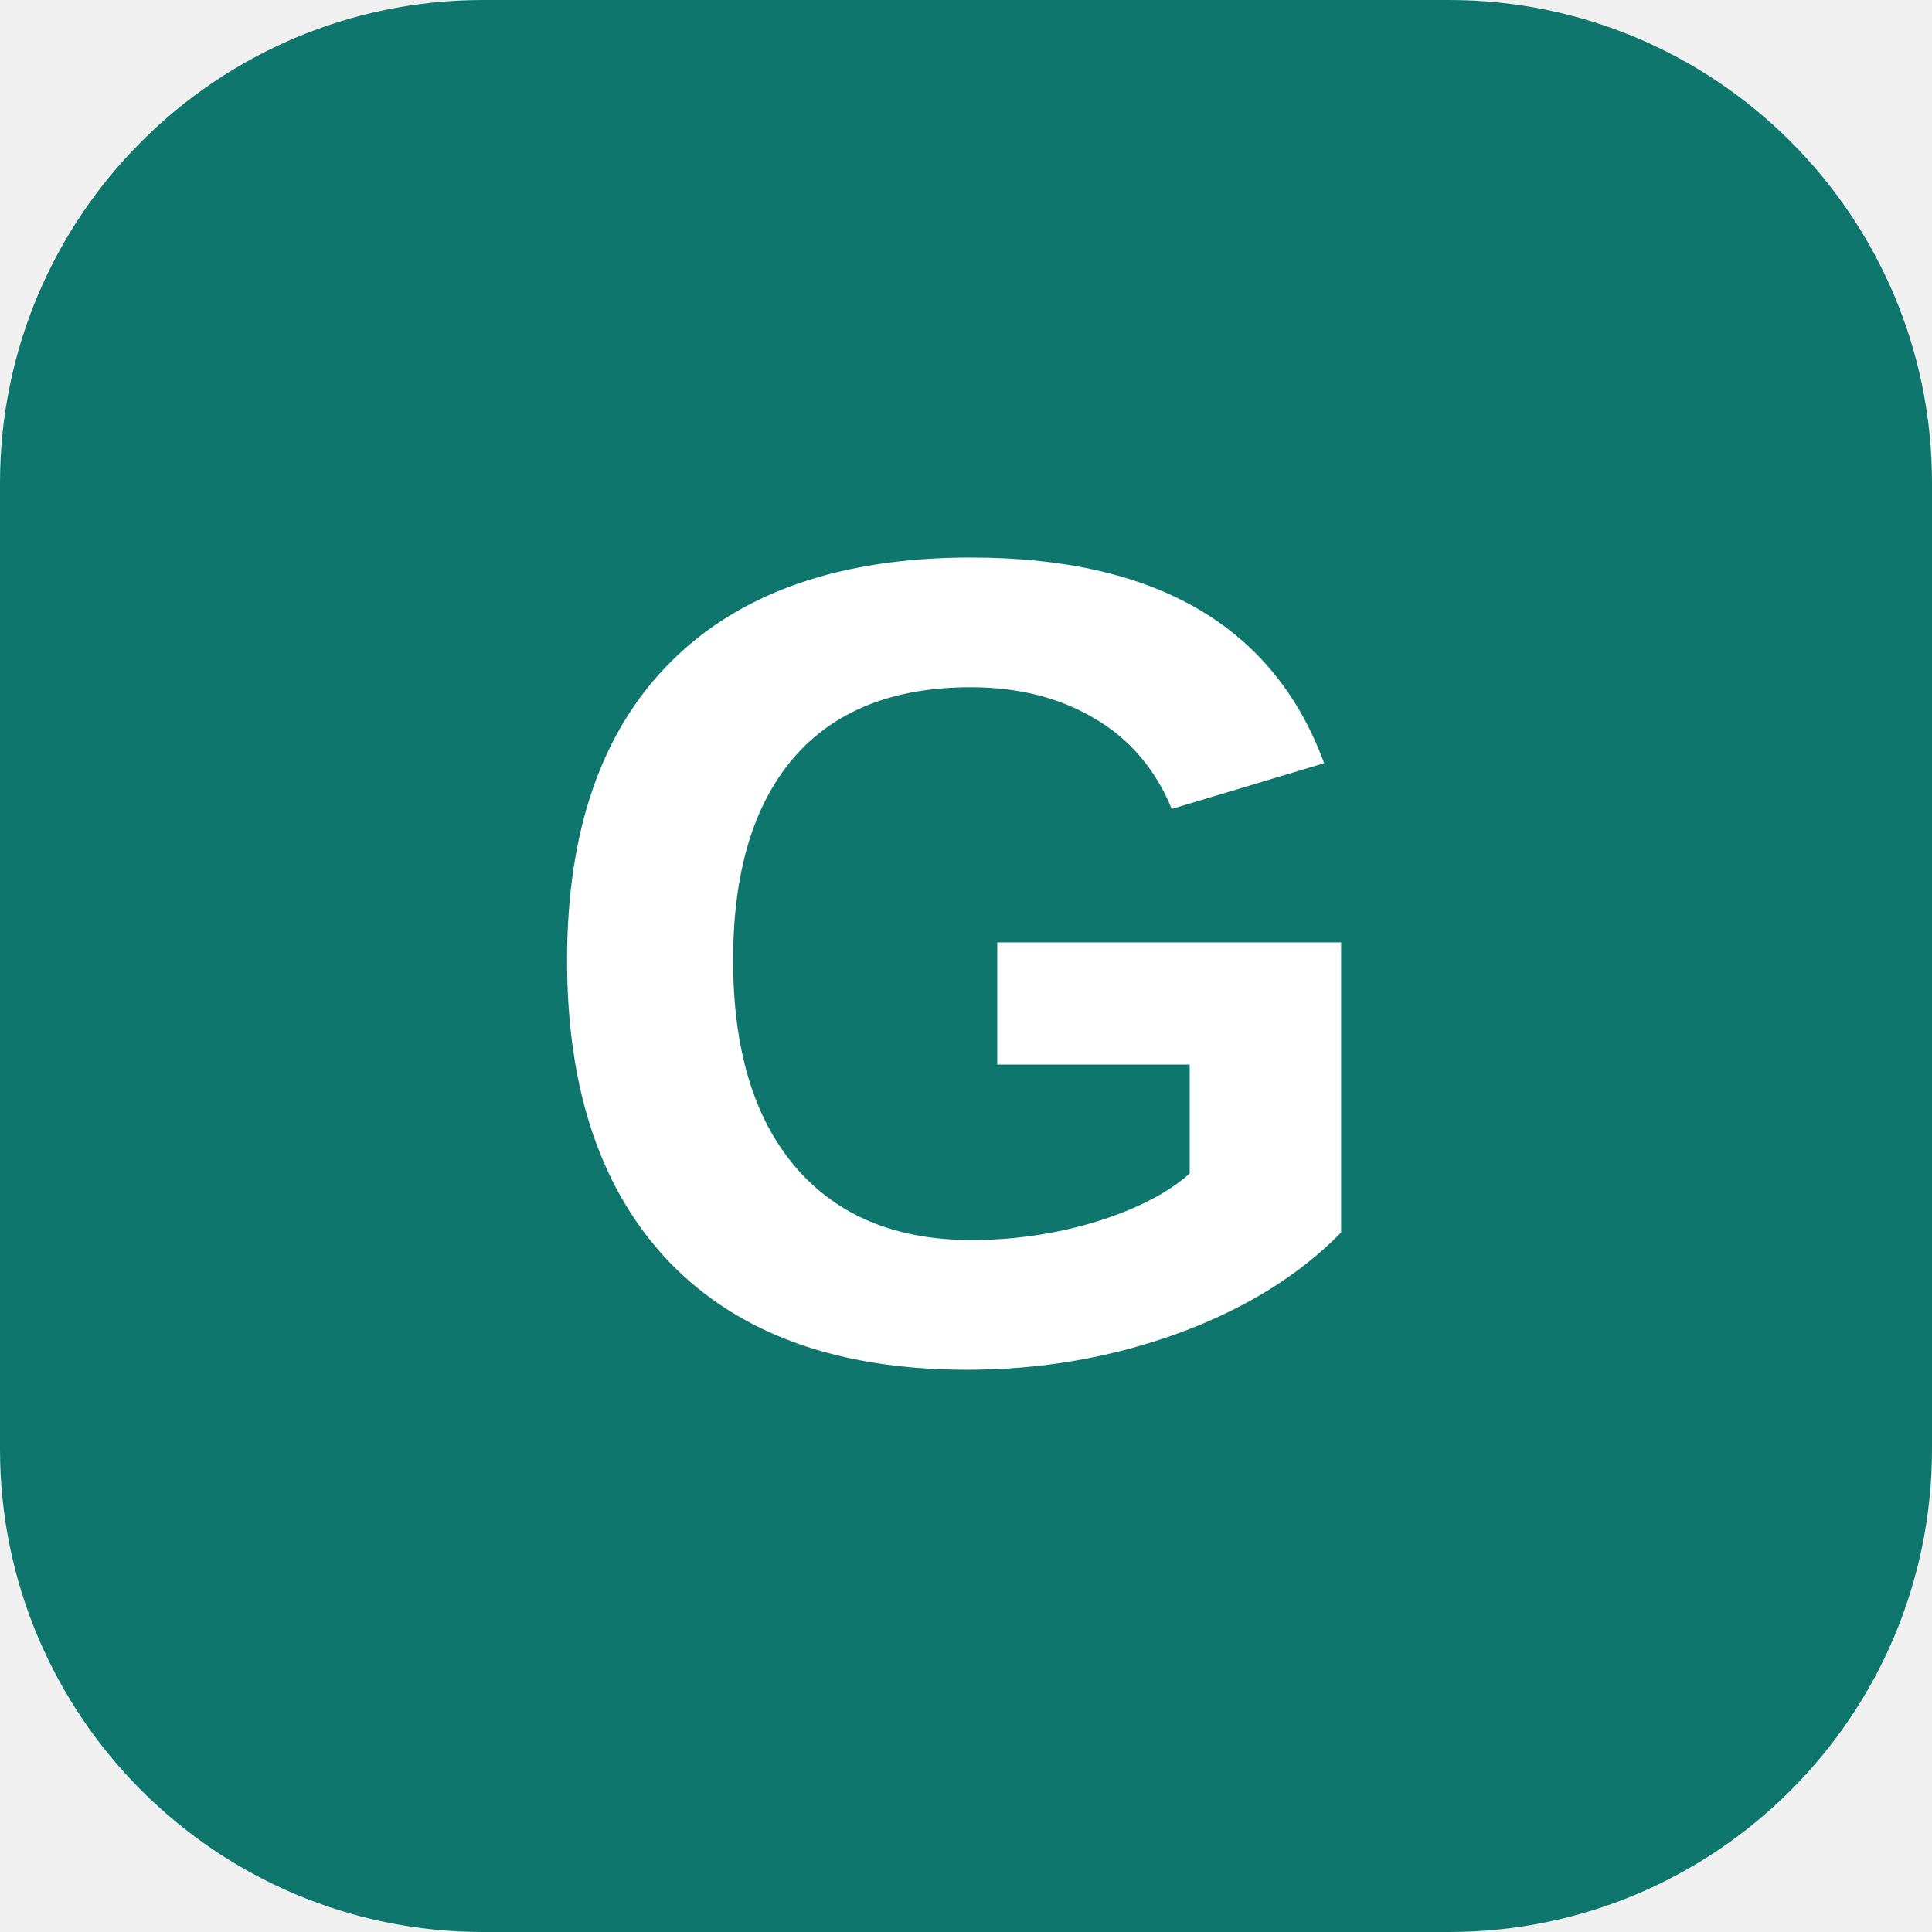
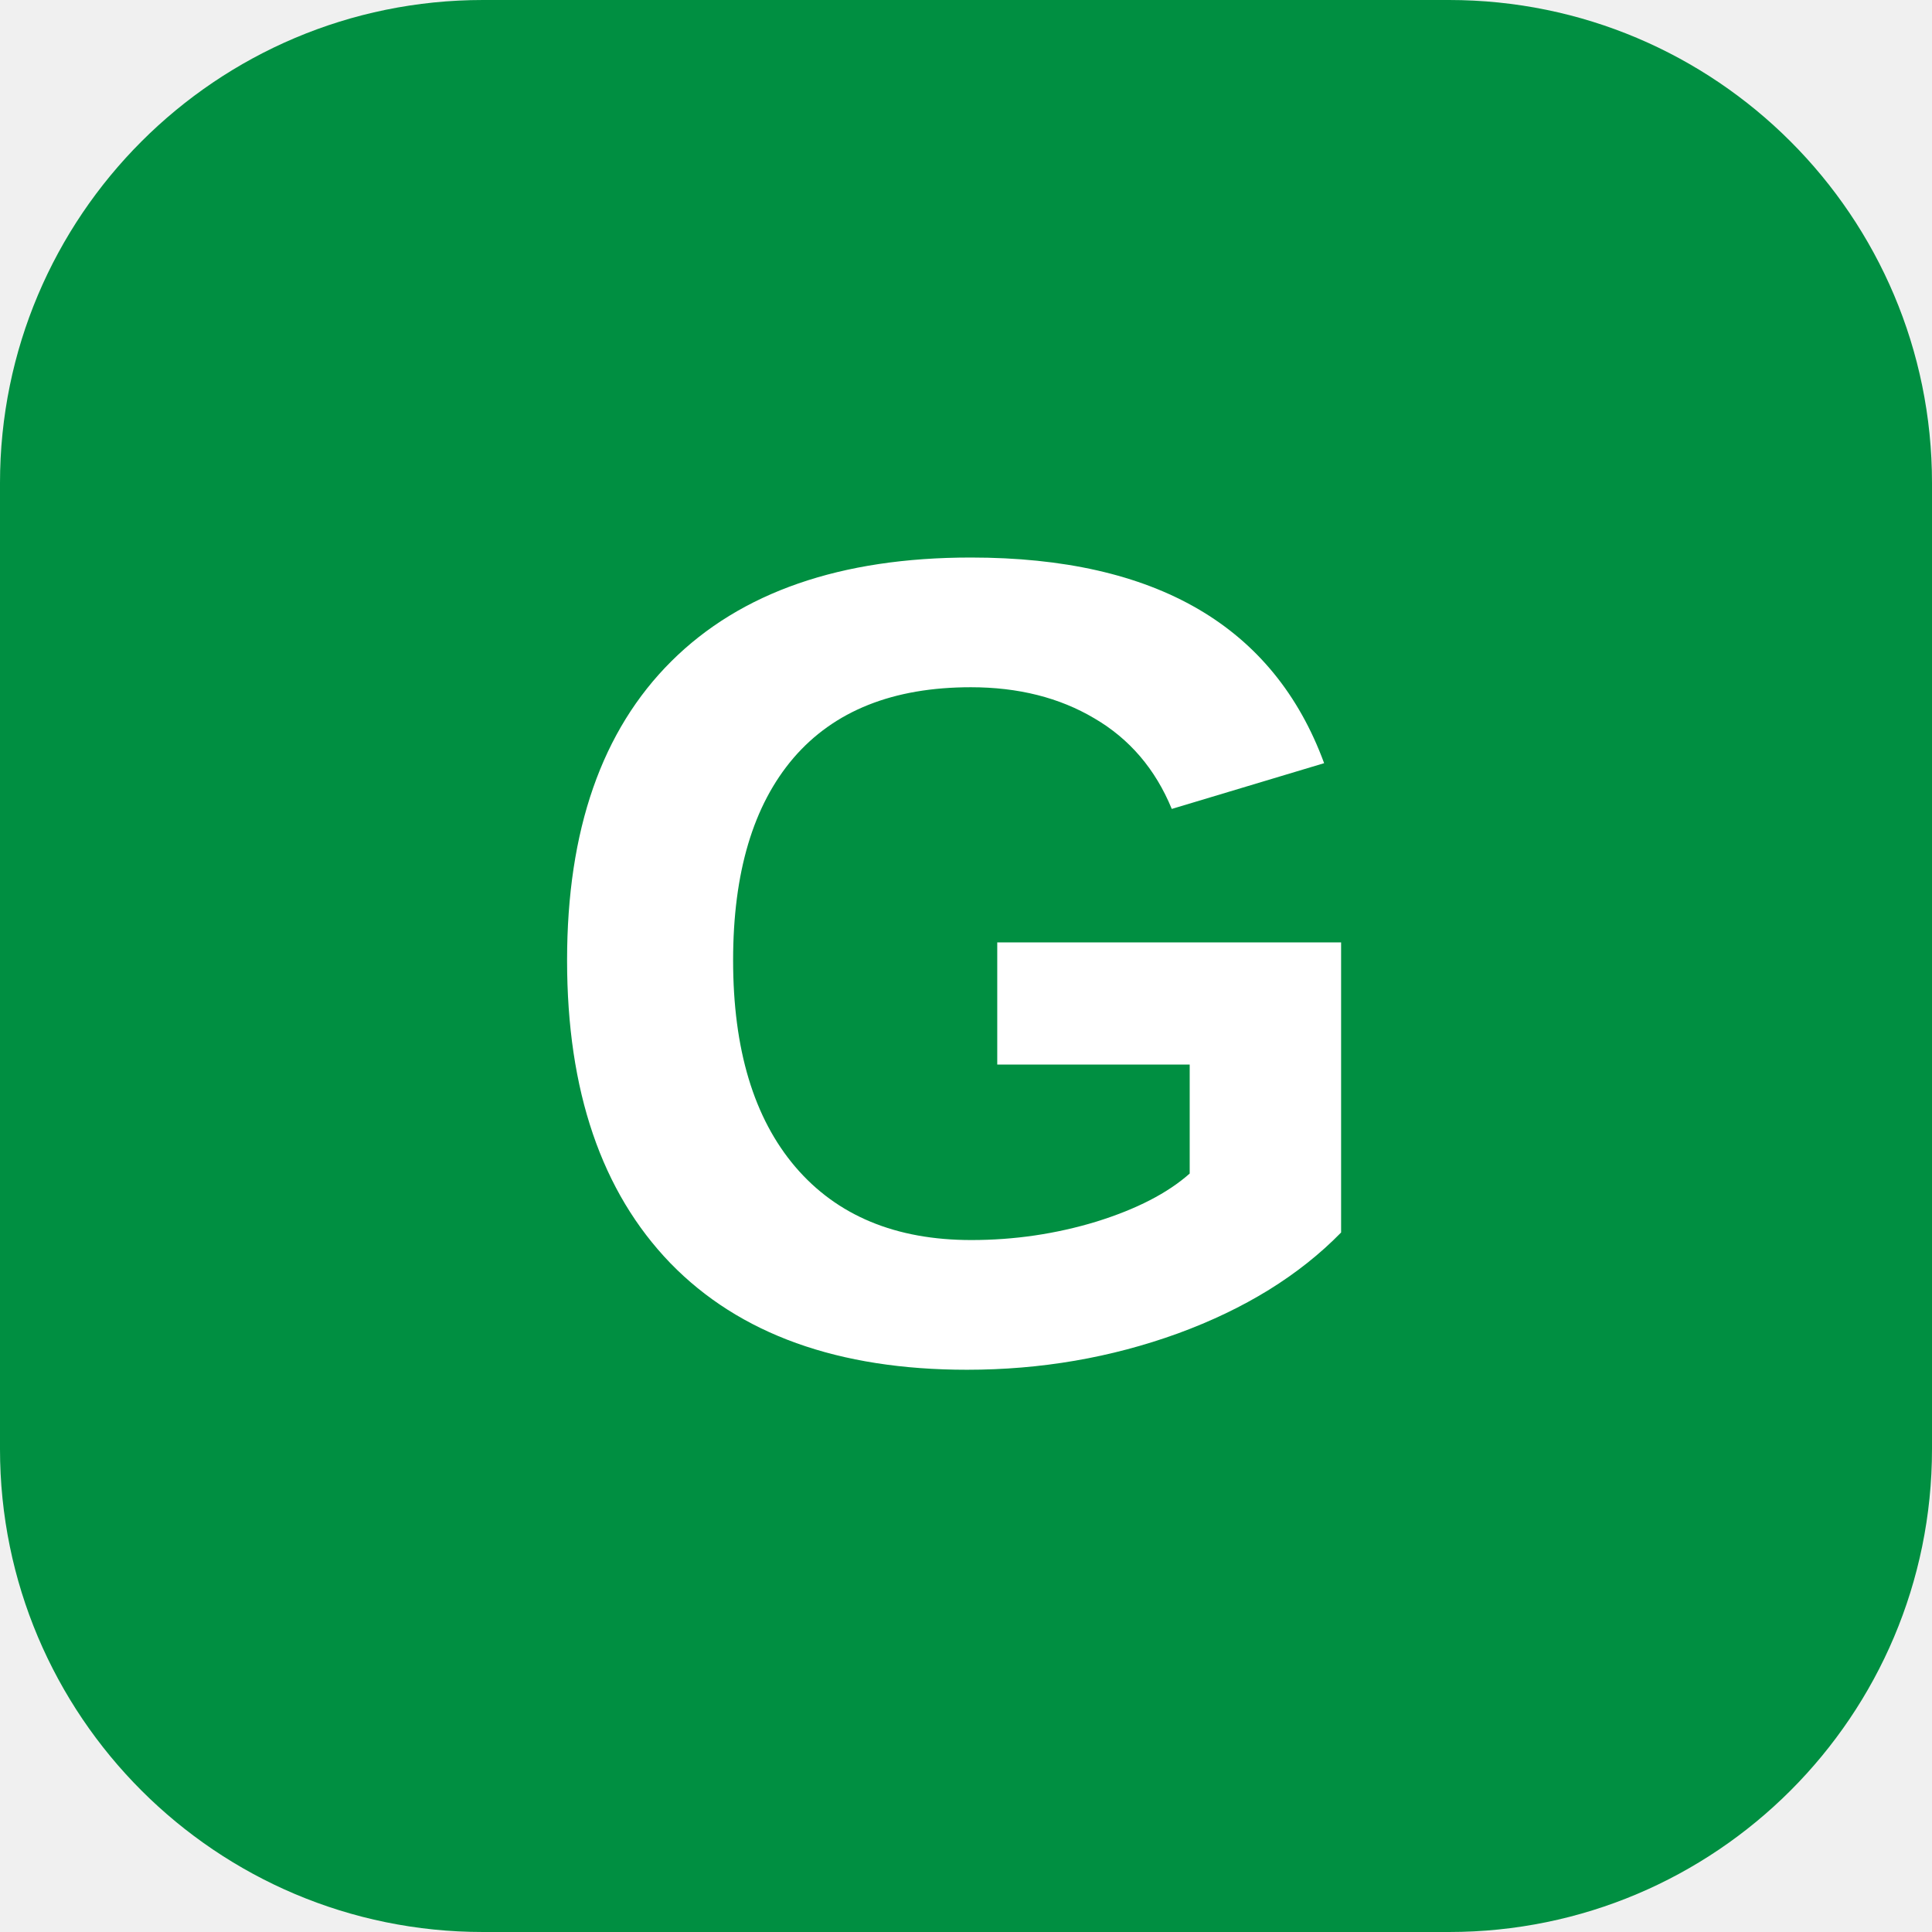
<svg xmlns="http://www.w3.org/2000/svg" viewBox="0 0 64 64">
-   <rect width="64" height="64" rx="16" fill="#0f766e" />
+   <rect width="64" height="64" rx="16" fill="#008f41" />
  <text x="32" y="45" text-anchor="middle" font-family="Arial, Helvetica, sans-serif" font-size="38" font-weight="800" fill="#ffffff">G</text>
</svg>
